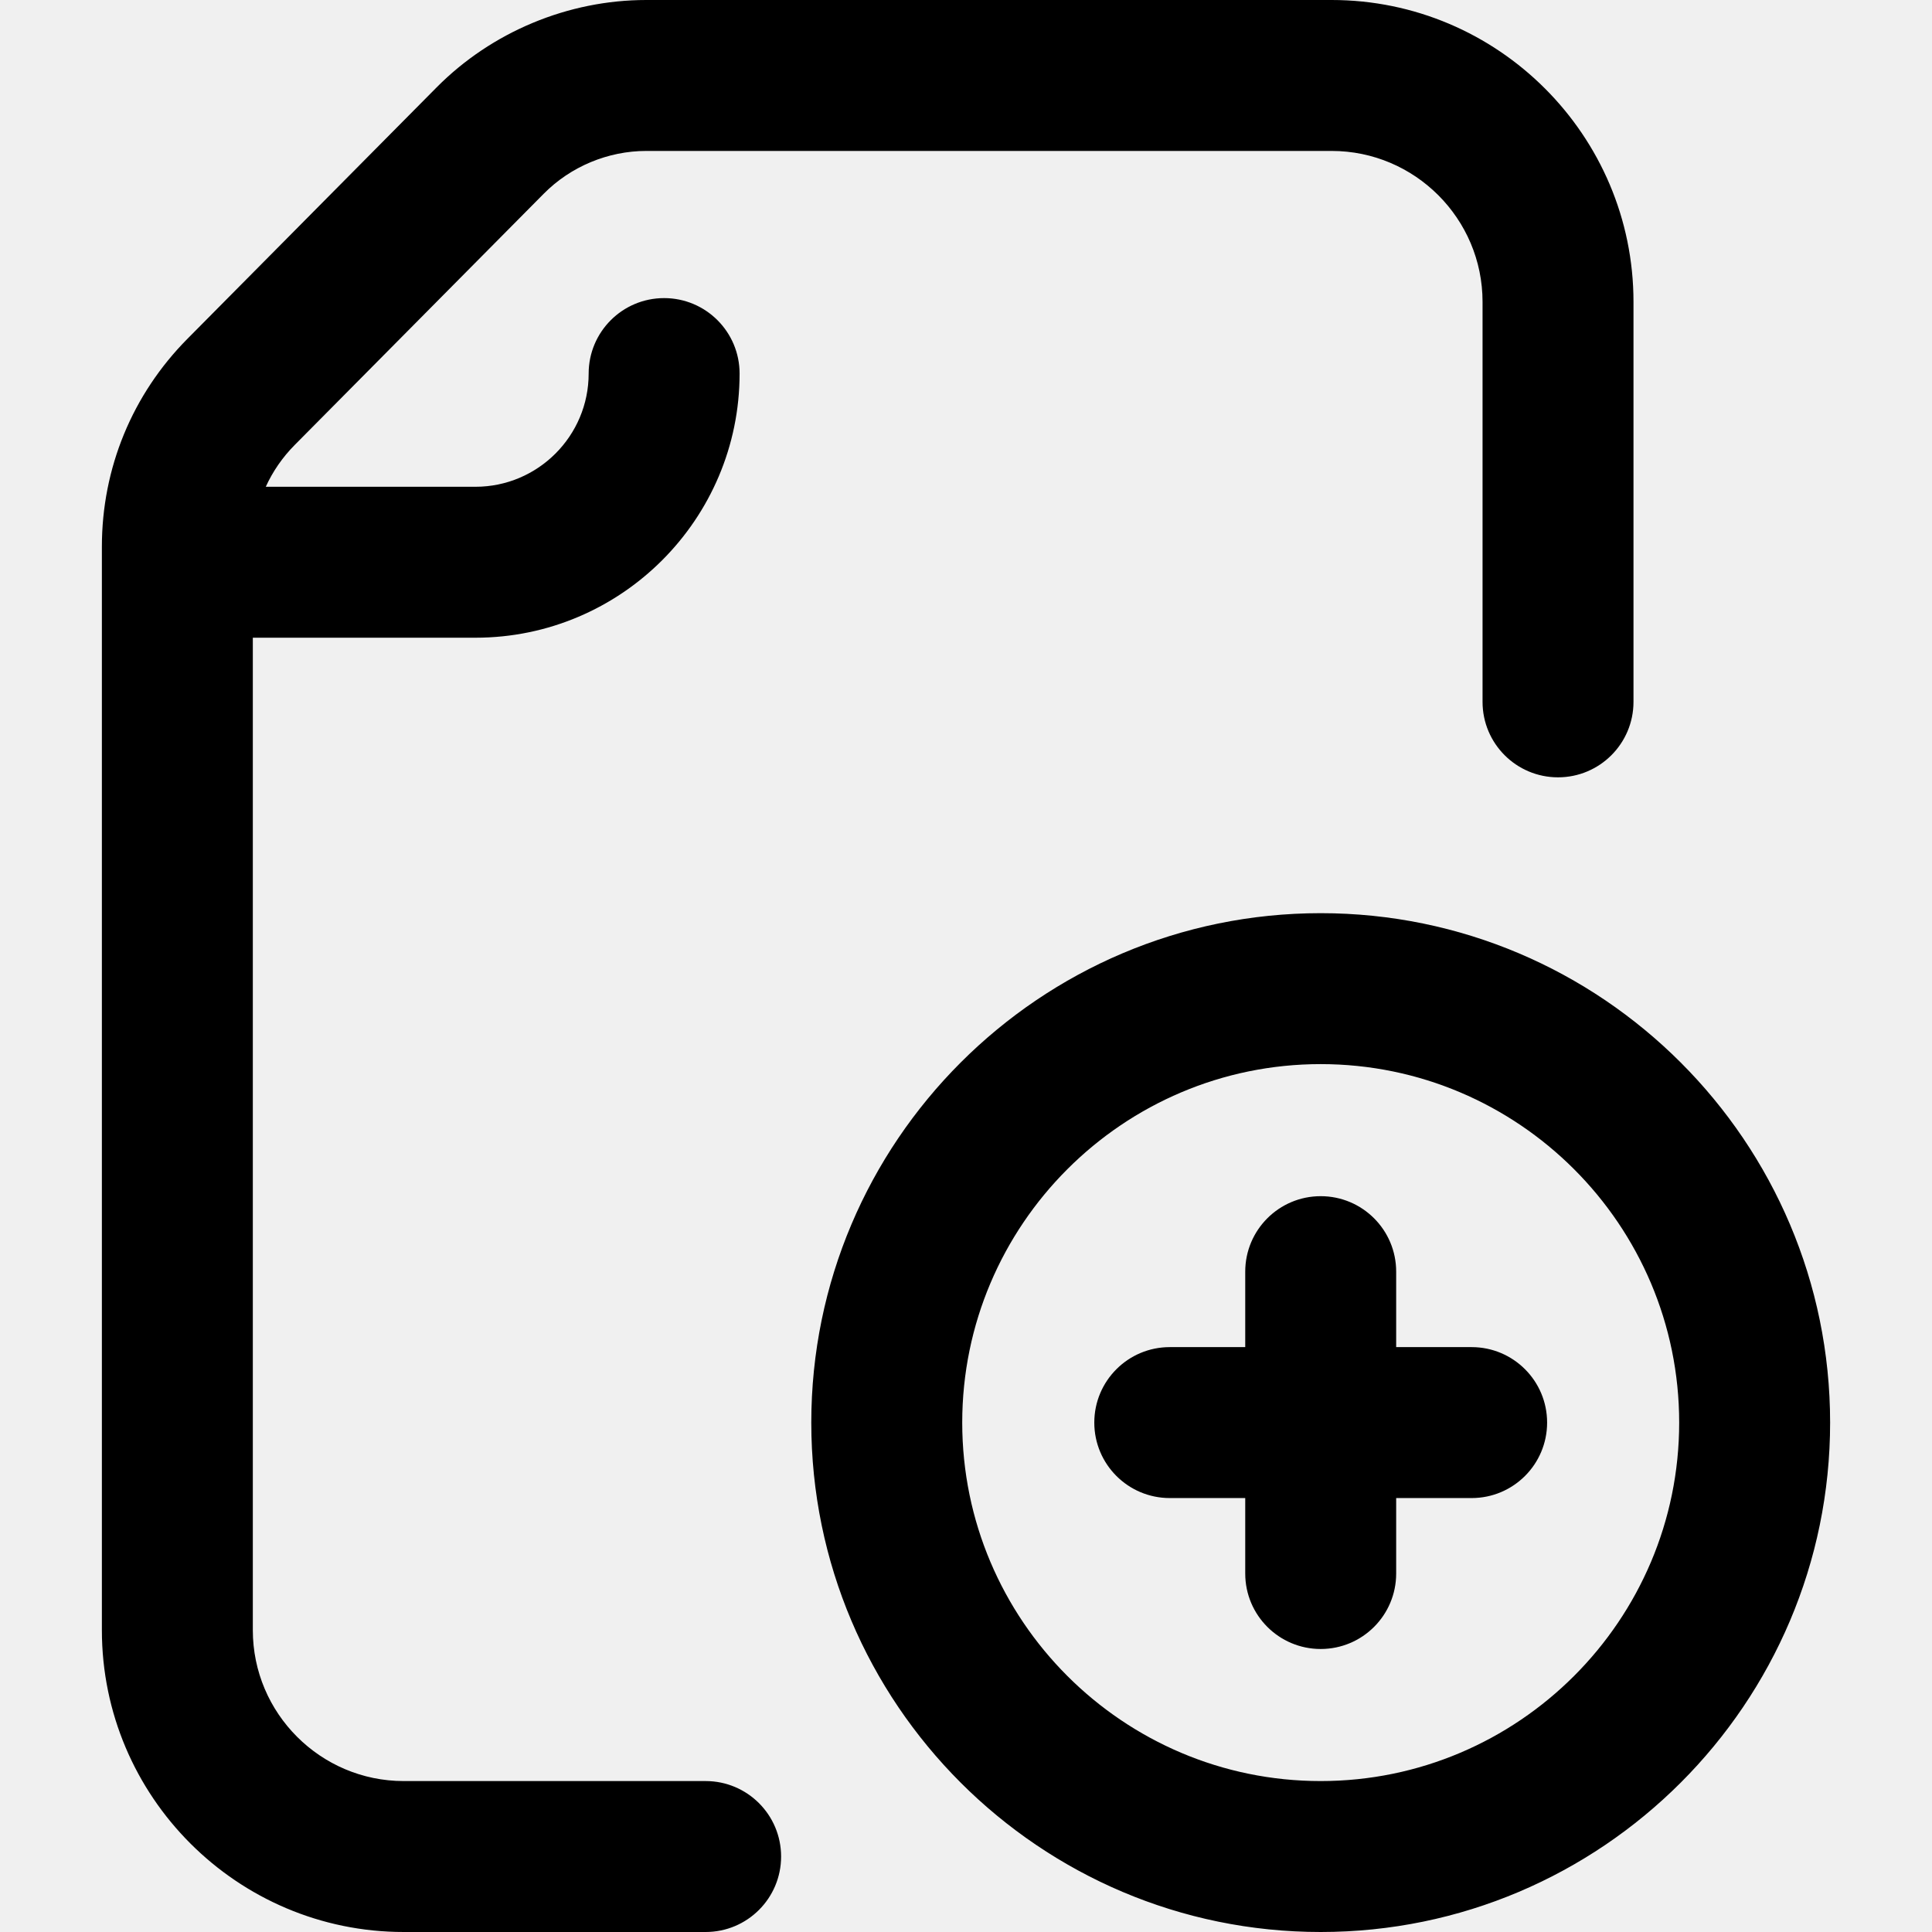
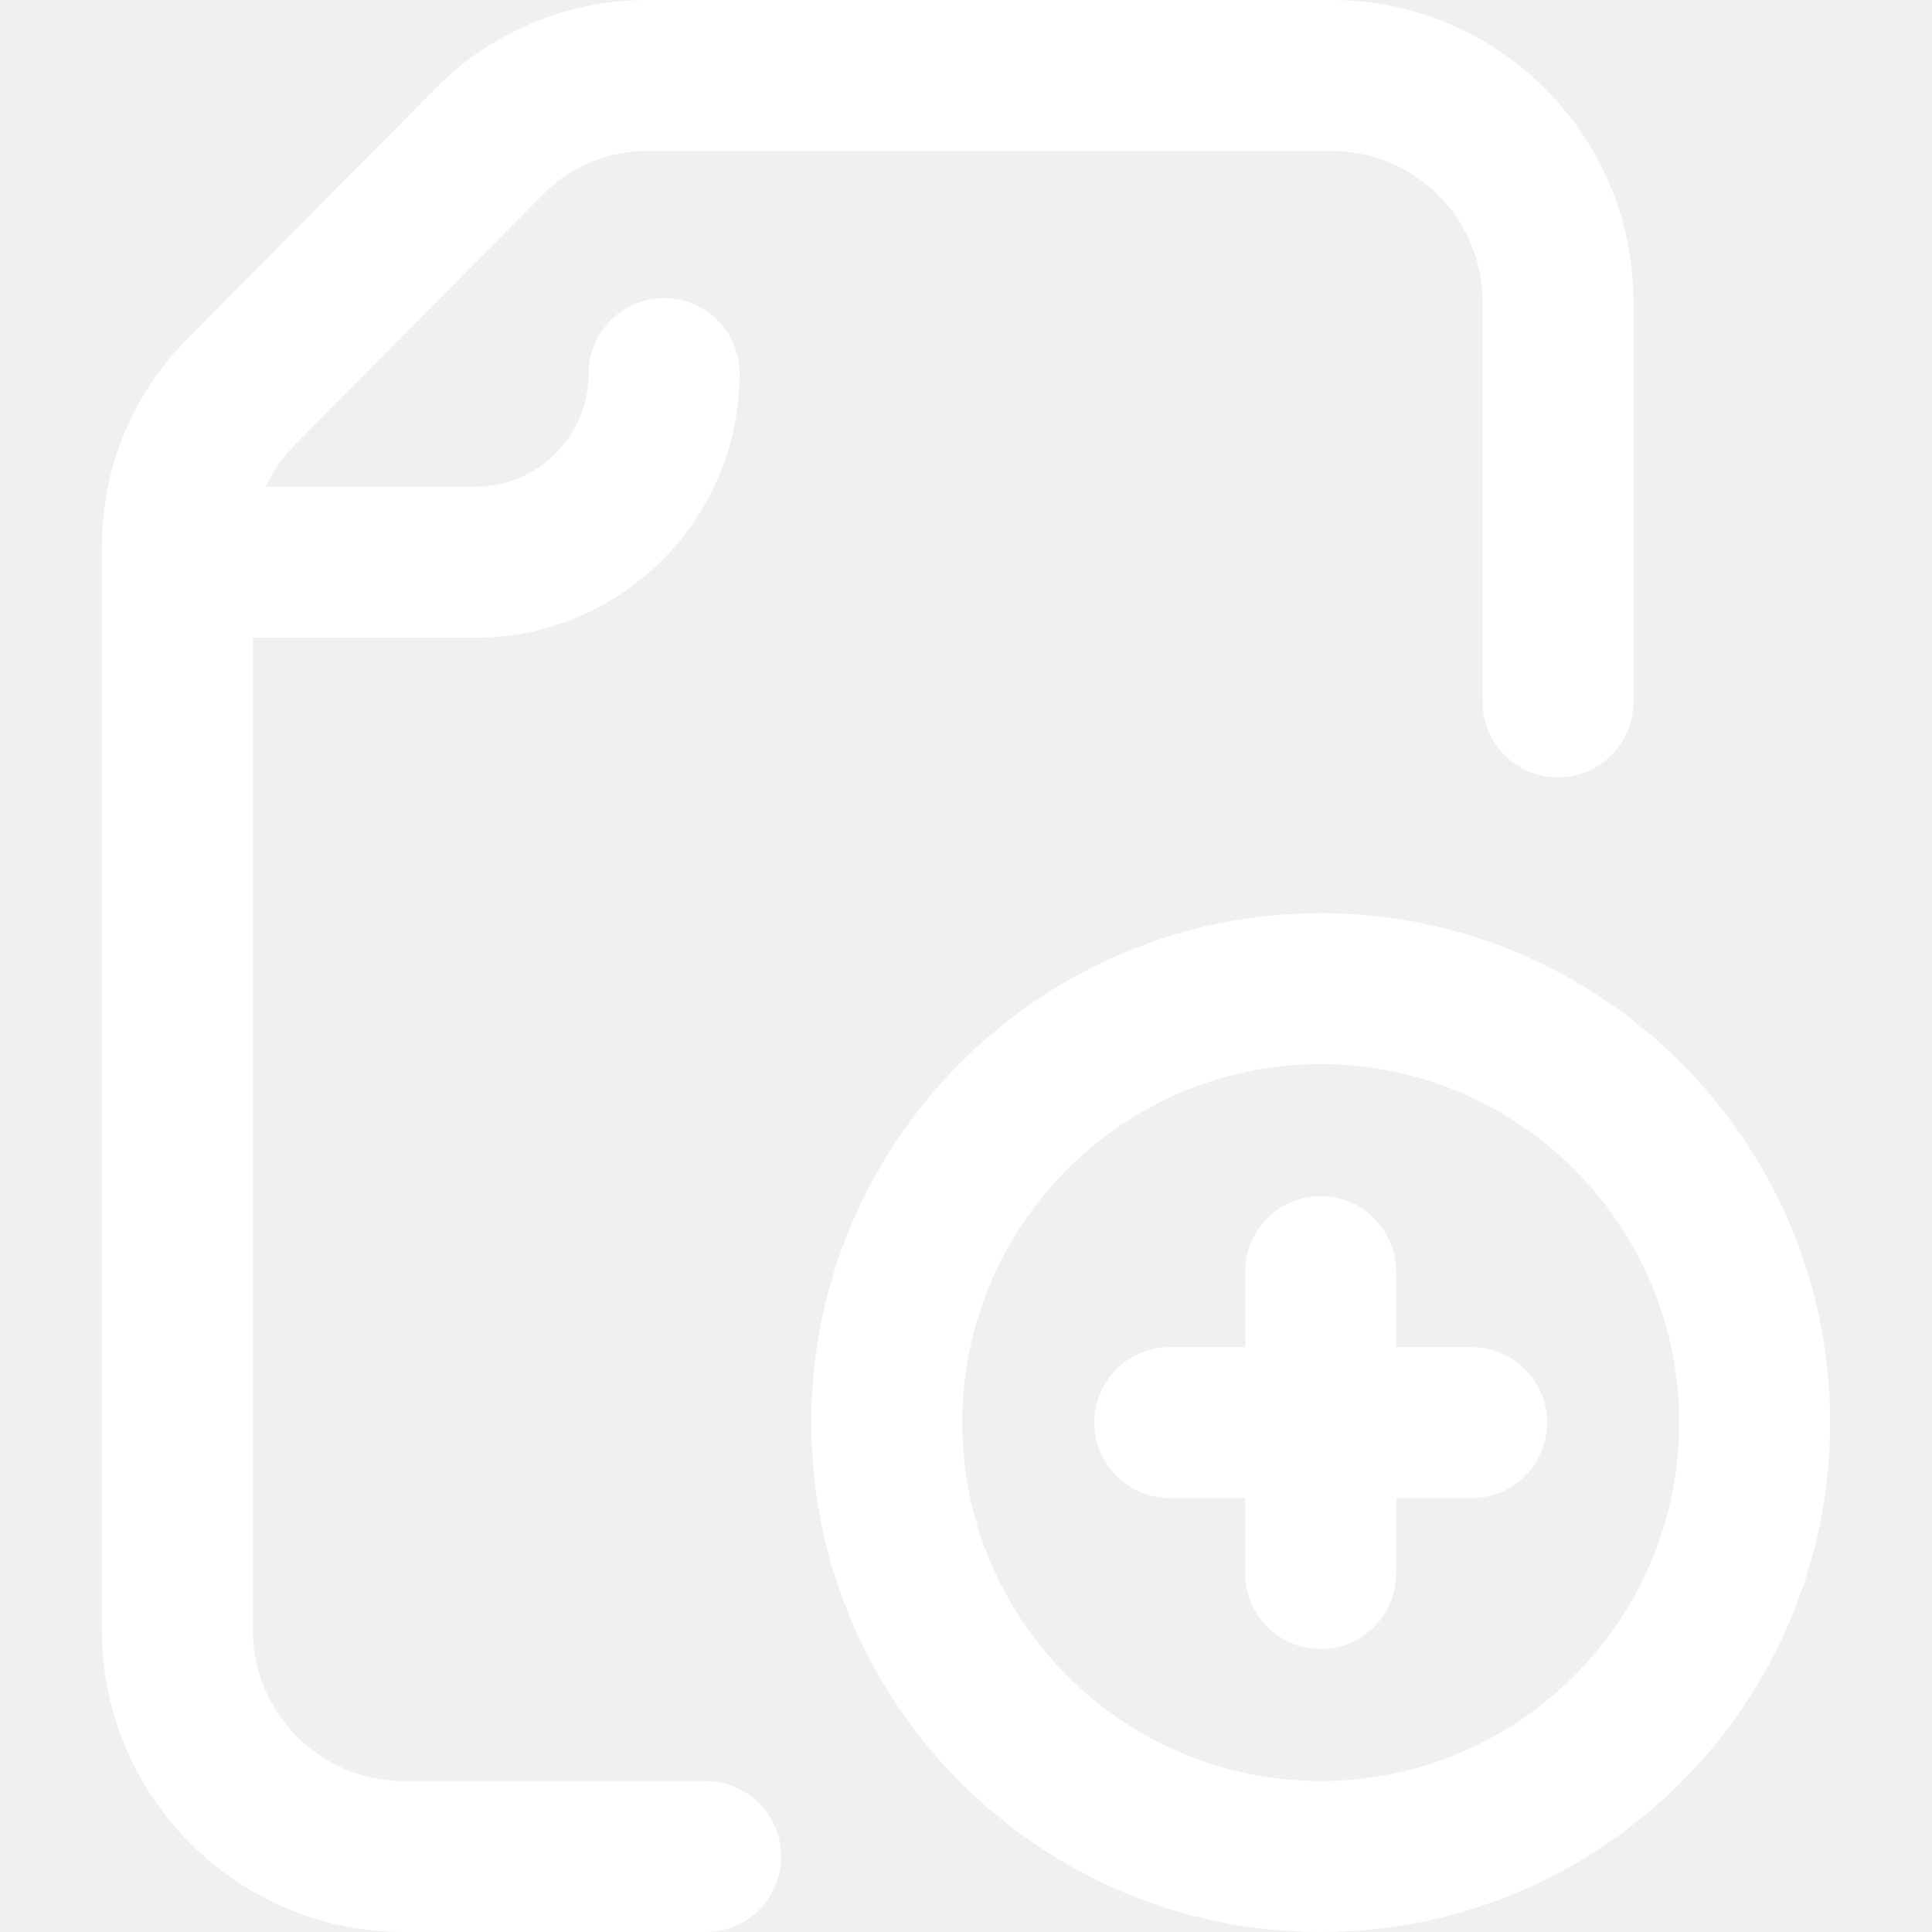
<svg xmlns="http://www.w3.org/2000/svg" height="512pt" viewBox="-27 0 512 512" width="512pt">
-   <path d="m323 242c-74.438 0-135 60.562-135 135s60.562 135 135 135 135-60.562 135-135-60.562-135-135-135zm0 230c-52.383 0-95-42.617-95-95s42.617-95 95-95 95 42.617 95 95-42.617 95-95 95zm60-95c0 11.047-8.953 20-20 20h-20v20c0 11.047-8.953 20-20 20s-20-8.953-20-20v-20h-20c-11.047 0-20-8.953-20-20s8.953-20 20-20h20v-20c0-11.047 8.953-20 20-20s20 8.953 20 20v20h20c11.047 0 20 8.953 20 20zm-203 115c0 11.047-8.953 20-20 20h-80c-44.113 0-80-35.887-80-80v-287.145c0-20.766 8.051-40.32 22.668-55.066l66.043-66.633c14.586-14.715 34.836-23.156 55.559-23.156h181.621c44.109 0 80 35.887 80 80v106c0 11.047-8.957 20-20 20-11.047 0-20-8.953-20-20v-106c0-22.055-17.945-40-40-40h-181.621c-10.125 0-20.023 4.125-27.148 11.316l-66.043 66.629c-3.23 3.258-5.797 7-7.645 11.055h55.566c16.543 0 30-13.461 30-30 0-11.047 8.953-20 20-20s20 8.953 20 20c0 38.598-31.402 70-70 70h-59v263c0 22.055 17.945 40 40 40h80c11.047 0 20 8.953 20 20zm0 0" />
+   <path style="fill:#fff;" d="m323 242c-74.438 0-135 60.562-135 135s60.562 135 135 135 135-60.562 135-135-60.562-135-135-135zm0 230c-52.383 0-95-42.617-95-95s42.617-95 95-95 95 42.617 95 95-42.617 95-95 95zm60-95c0 11.047-8.953 20-20 20h-20v20c0 11.047-8.953 20-20 20s-20-8.953-20-20v-20h-20c-11.047 0-20-8.953-20-20s8.953-20 20-20h20v-20c0-11.047 8.953-20 20-20s20 8.953 20 20v20h20c11.047 0 20 8.953 20 20zm-203 115c0 11.047-8.953 20-20 20h-80c-44.113 0-80-35.887-80-80v-287.145c0-20.766 8.051-40.32 22.668-55.066l66.043-66.633c14.586-14.715 34.836-23.156 55.559-23.156h181.621c44.109 0 80 35.887 80 80v106c0 11.047-8.957 20-20 20-11.047 0-20-8.953-20-20v-106c0-22.055-17.945-40-40-40h-181.621c-10.125 0-20.023 4.125-27.148 11.316l-66.043 66.629c-3.23 3.258-5.797 7-7.645 11.055h55.566c16.543 0 30-13.461 30-30 0-11.047 8.953-20 20-20s20 8.953 20 20c0 38.598-31.402 70-70 70h-59v263c0 22.055 17.945 40 40 40h80c11.047 0 20 8.953 20 20zm0 0" />
</svg>
